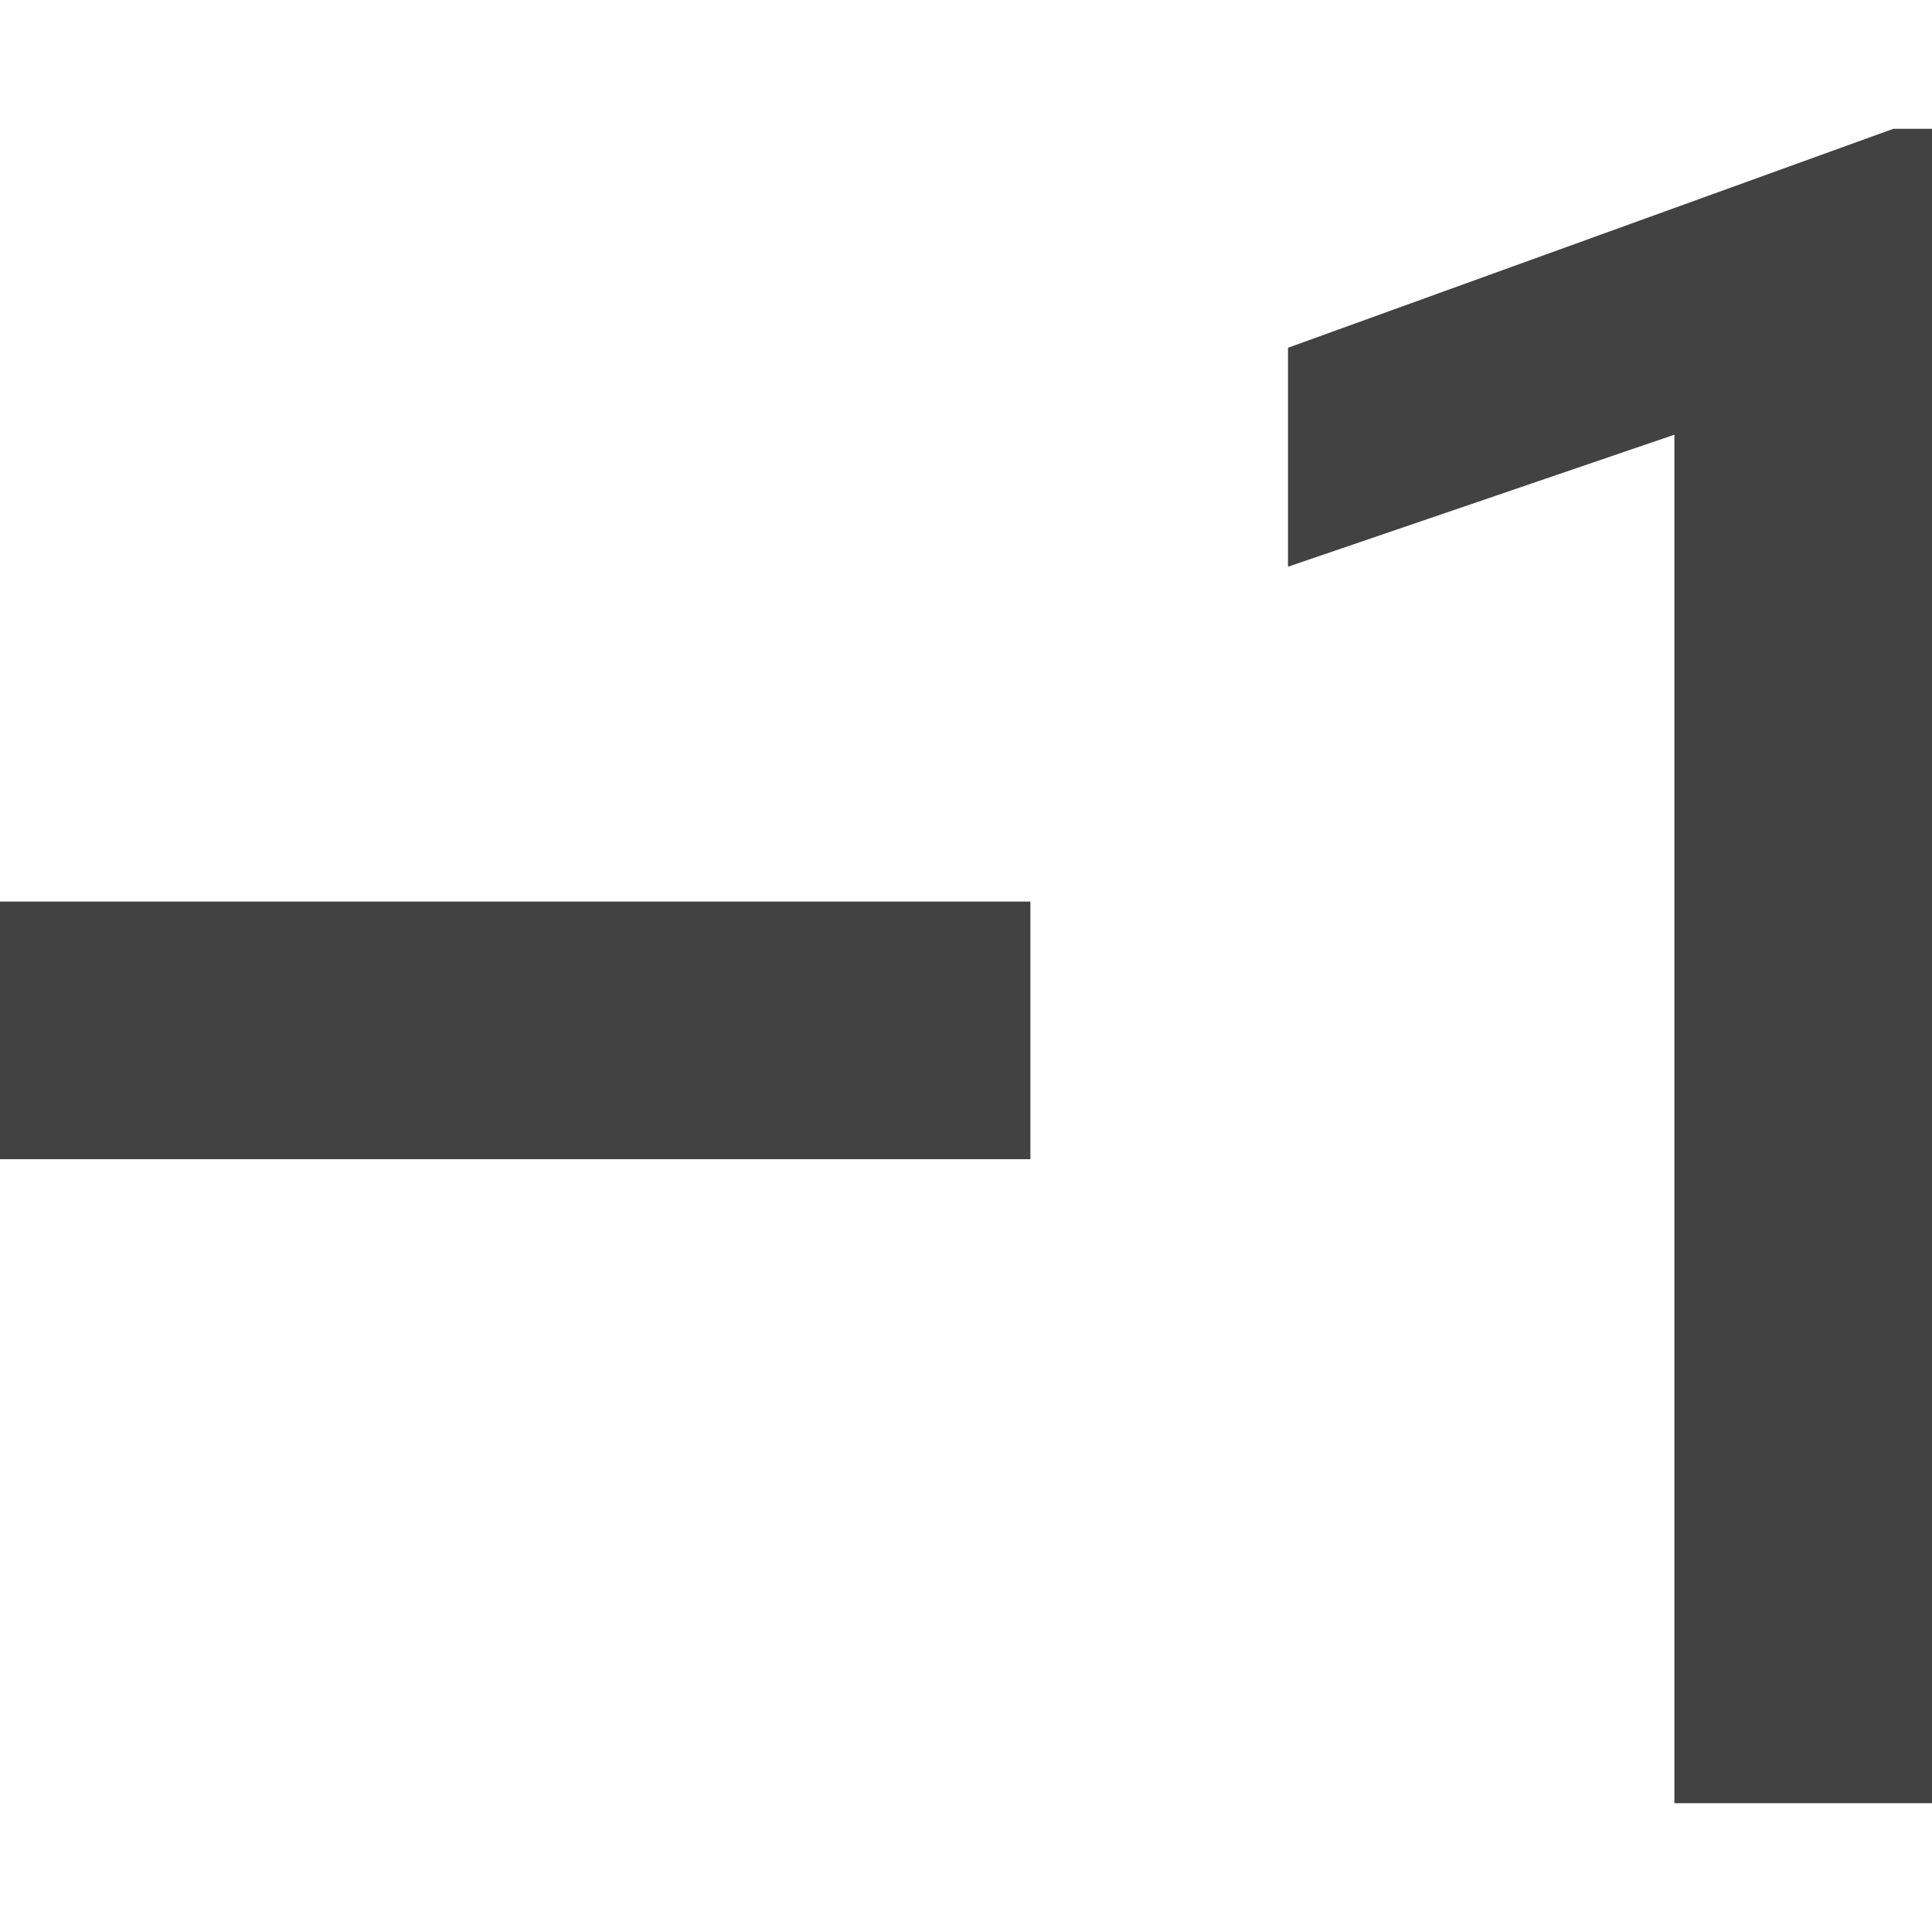
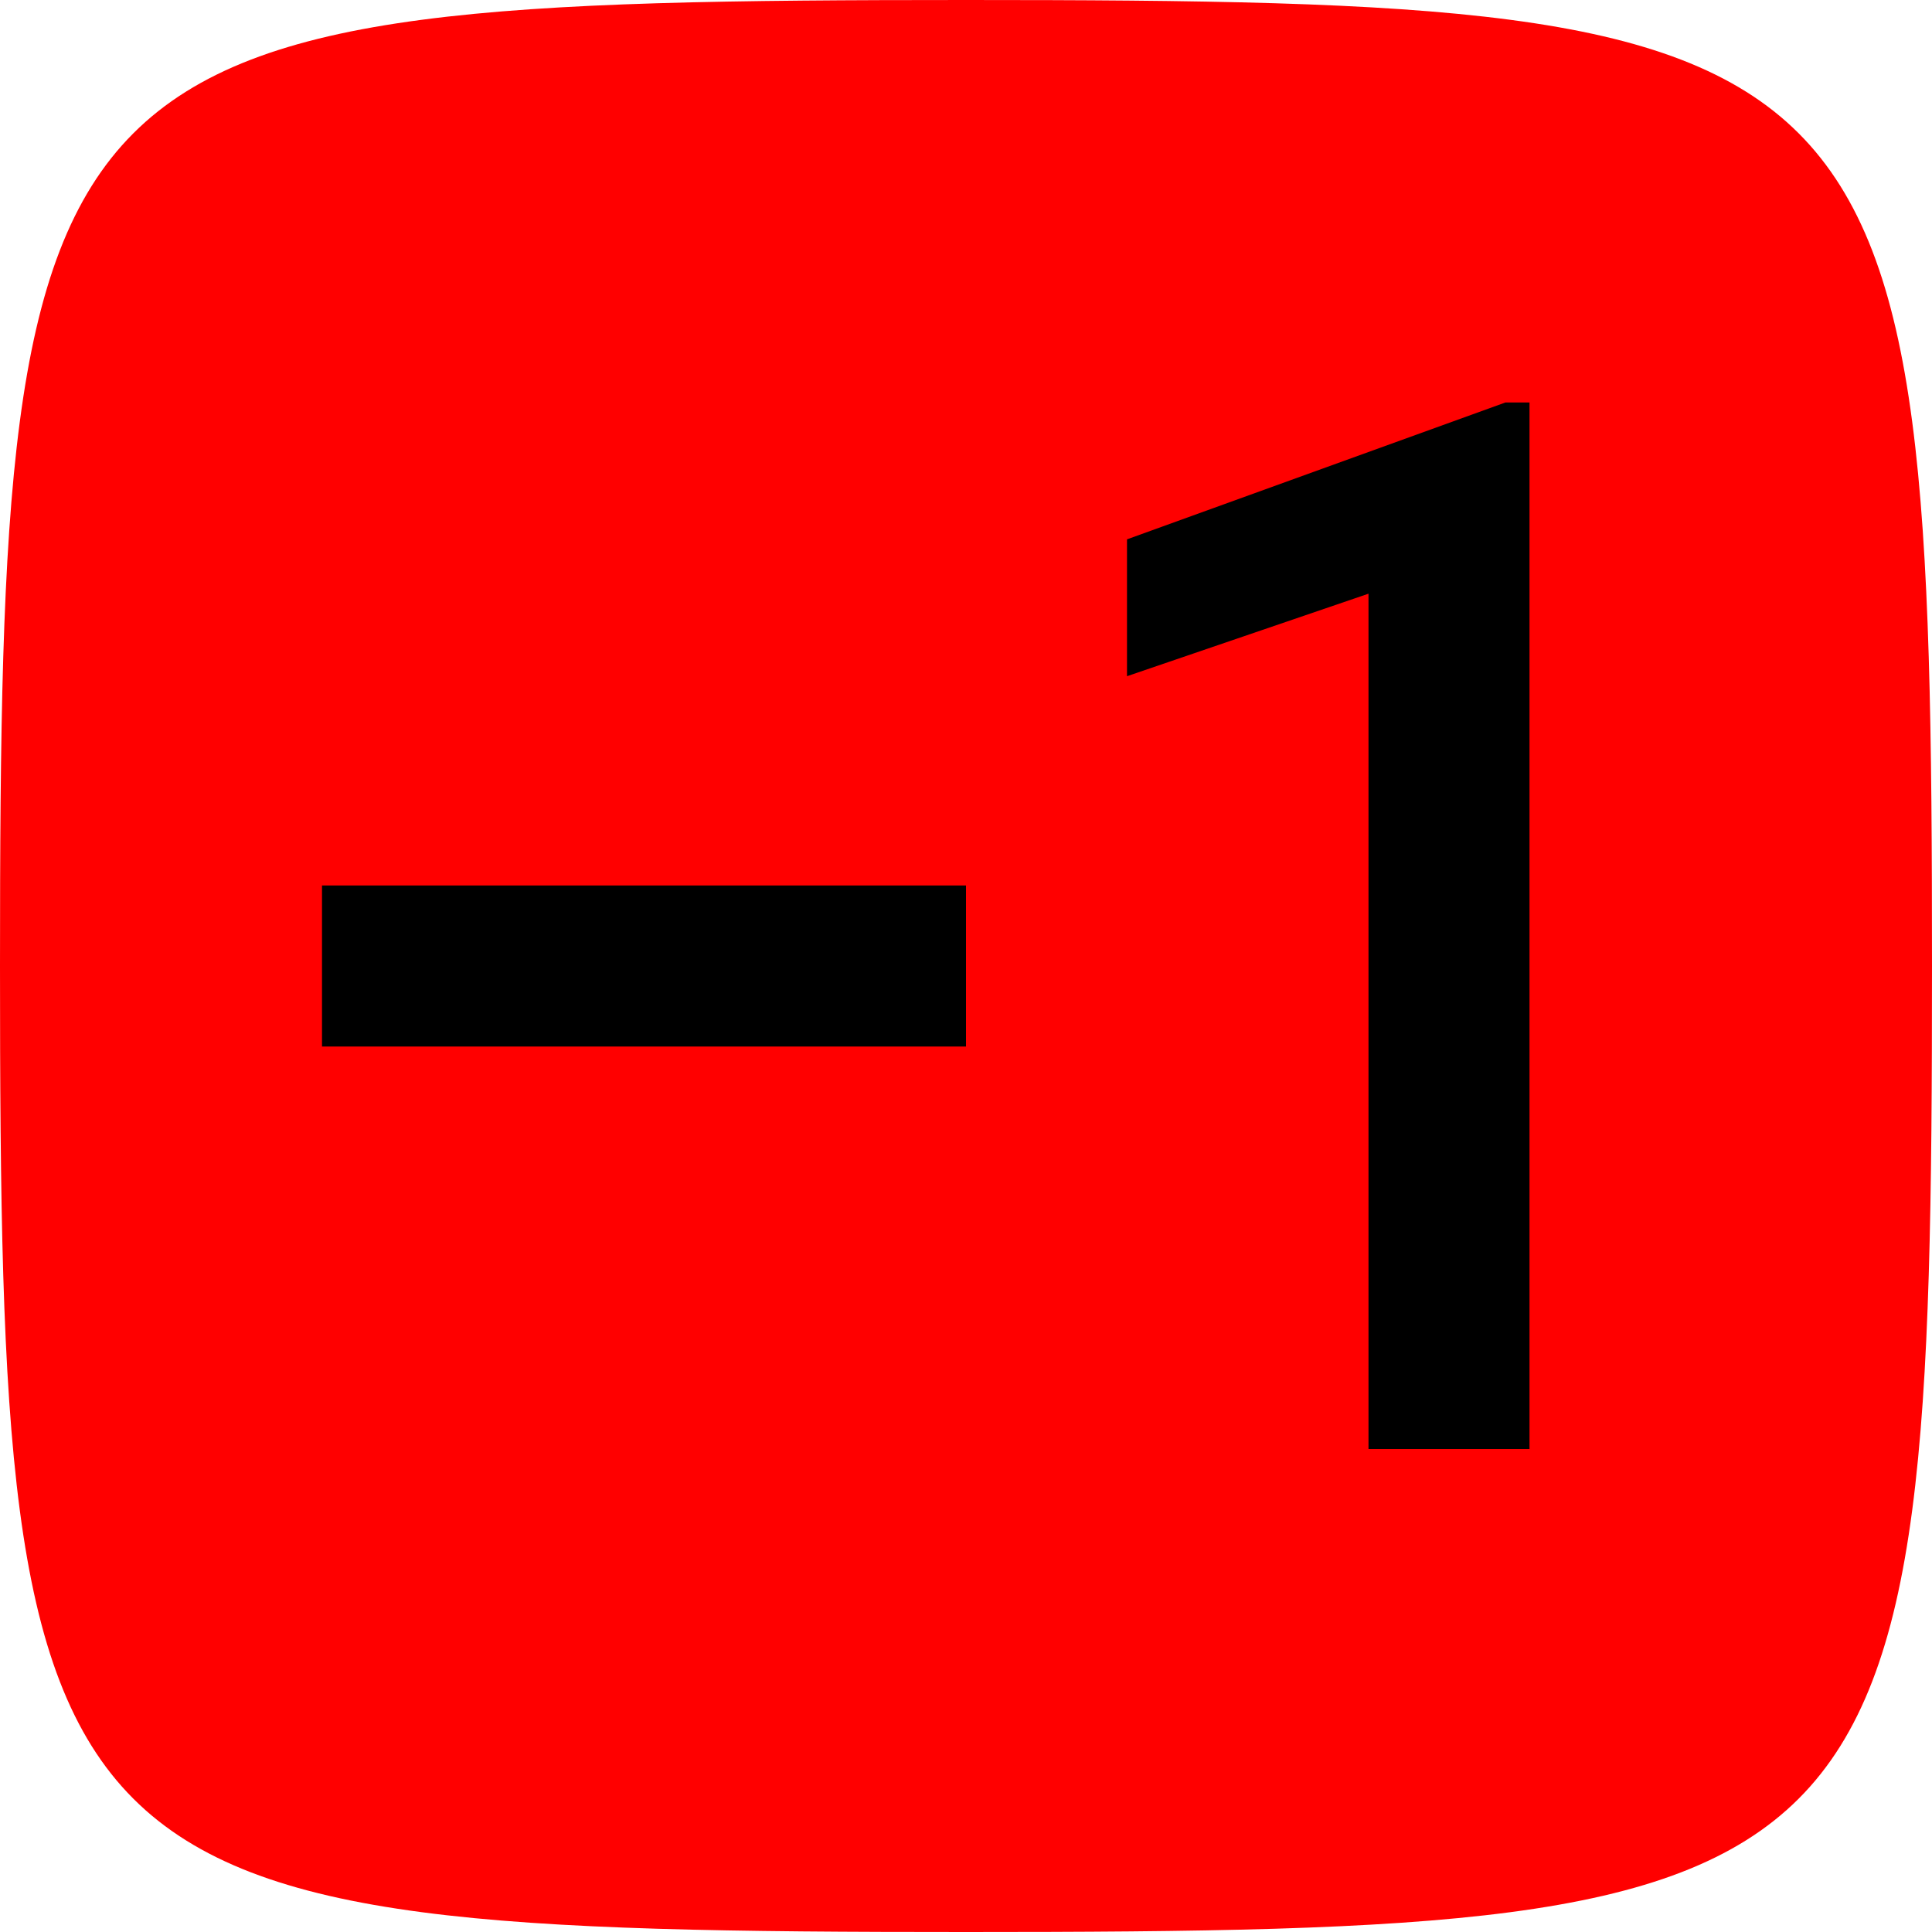
- <svg xmlns="http://www.w3.org/2000/svg" version="1.1" id="Capa_1" x="0px" y="0px" viewBox="0 0 320 320" style="enable-background:new 0 0 320 320;" xml:space="preserve">
-   <g>
-     <g>
-       <g>
-         <rect x="0" y="149.333" width="170.667" height="42.667" fill="#424242" />
-         <polygon points="313.6,21.333 213.333,57.6 213.333,93.867 277.333,72 277.333,298.667 320,298.667 320,21.333" fill="#424242" />
-       </g>
-     </g>
+ <svg xmlns="http://www.w3.org/2000/svg" id="SvgjsSvg1001" width="288" height="288" version="1.1">
+   <path id="SvgjsPath1013" d="M 144,0 C 5,0 0,5 0,144 0,283 5,288 144,288 283,288 288,283 288,144 288,5 283,0 144,0 Z" transform="matrix(1,0,0,1,0,0)" fill="red" />
+   <defs id="SvgjsDefs1002" />
+   <g id="SvgjsG1008" transform="matrix(1,0,0,1,0,0)">
+     <svg height="288" viewBox="0 0 48 48" width="288">
+       <path d="M0 0h48v48h-48zm0 0h48v48h-48z" fill="none" />
+       <path d="M8 22v4h16v-4h-16zm30 14h-4v-21.25l-6 2.05v-3.4l9.4-3.4h.6v26z" fill="black" class="color000 svgShape" />
+     </svg>
  </g>
</svg>
